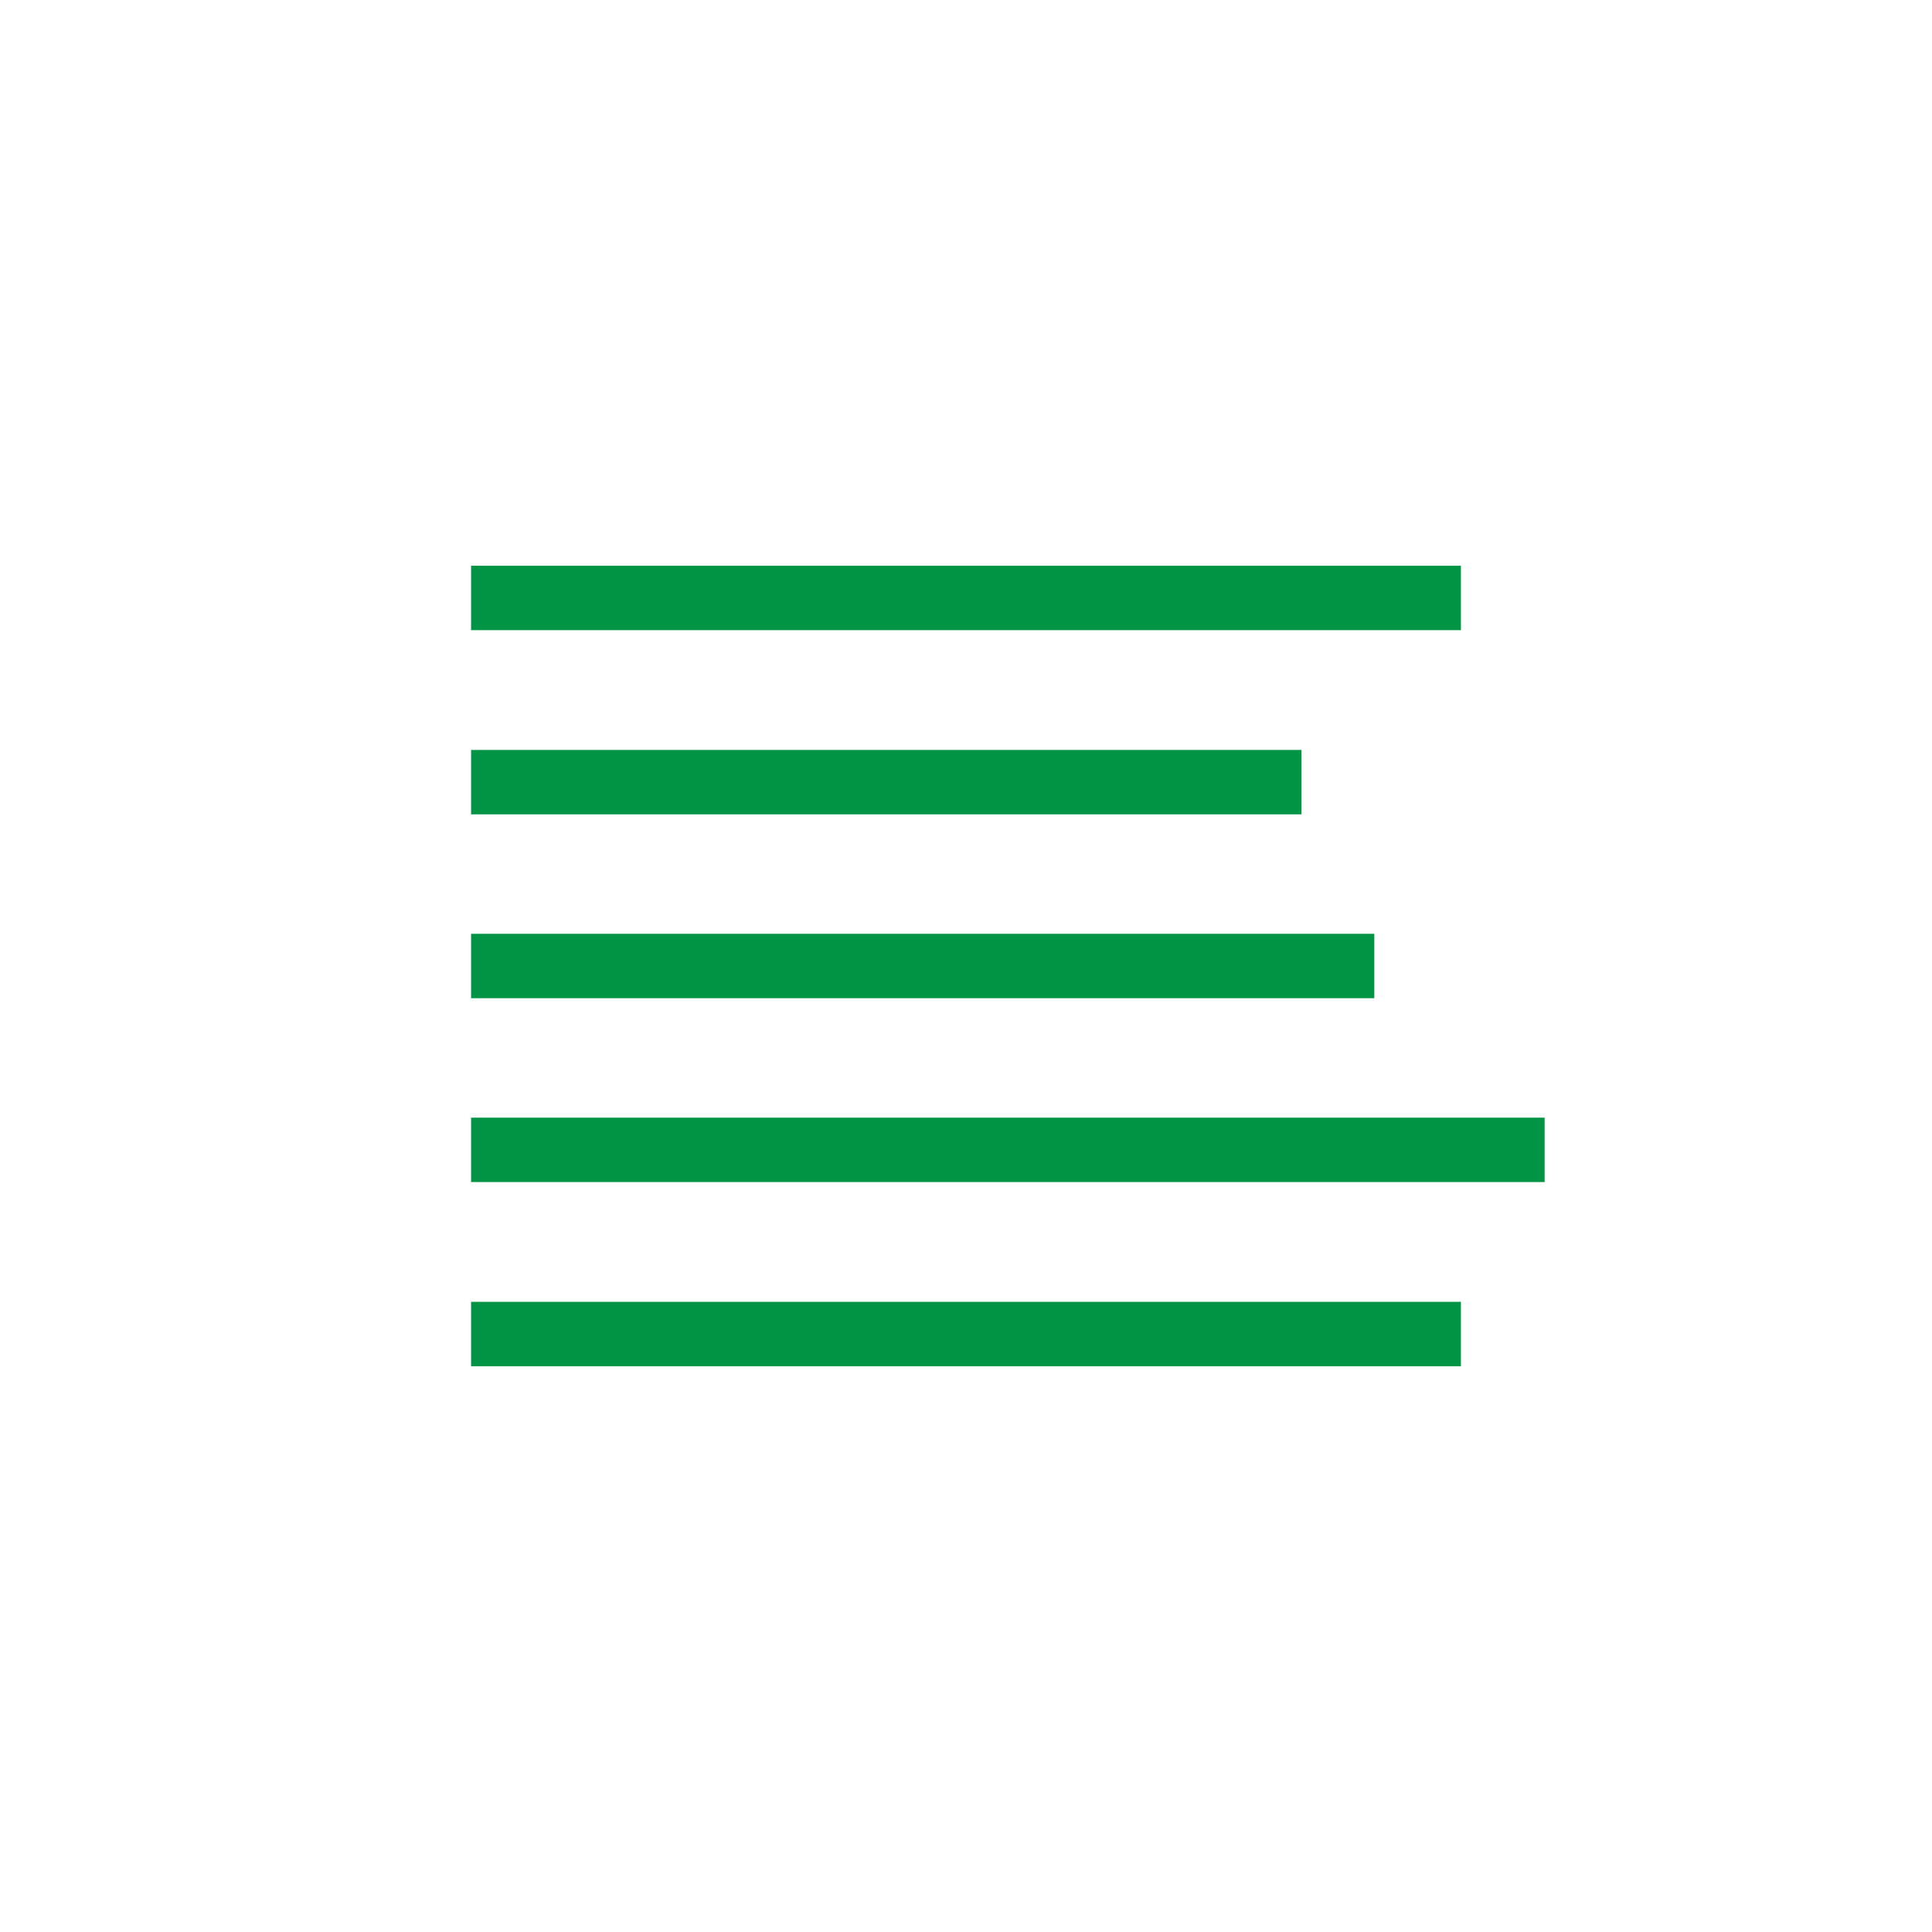
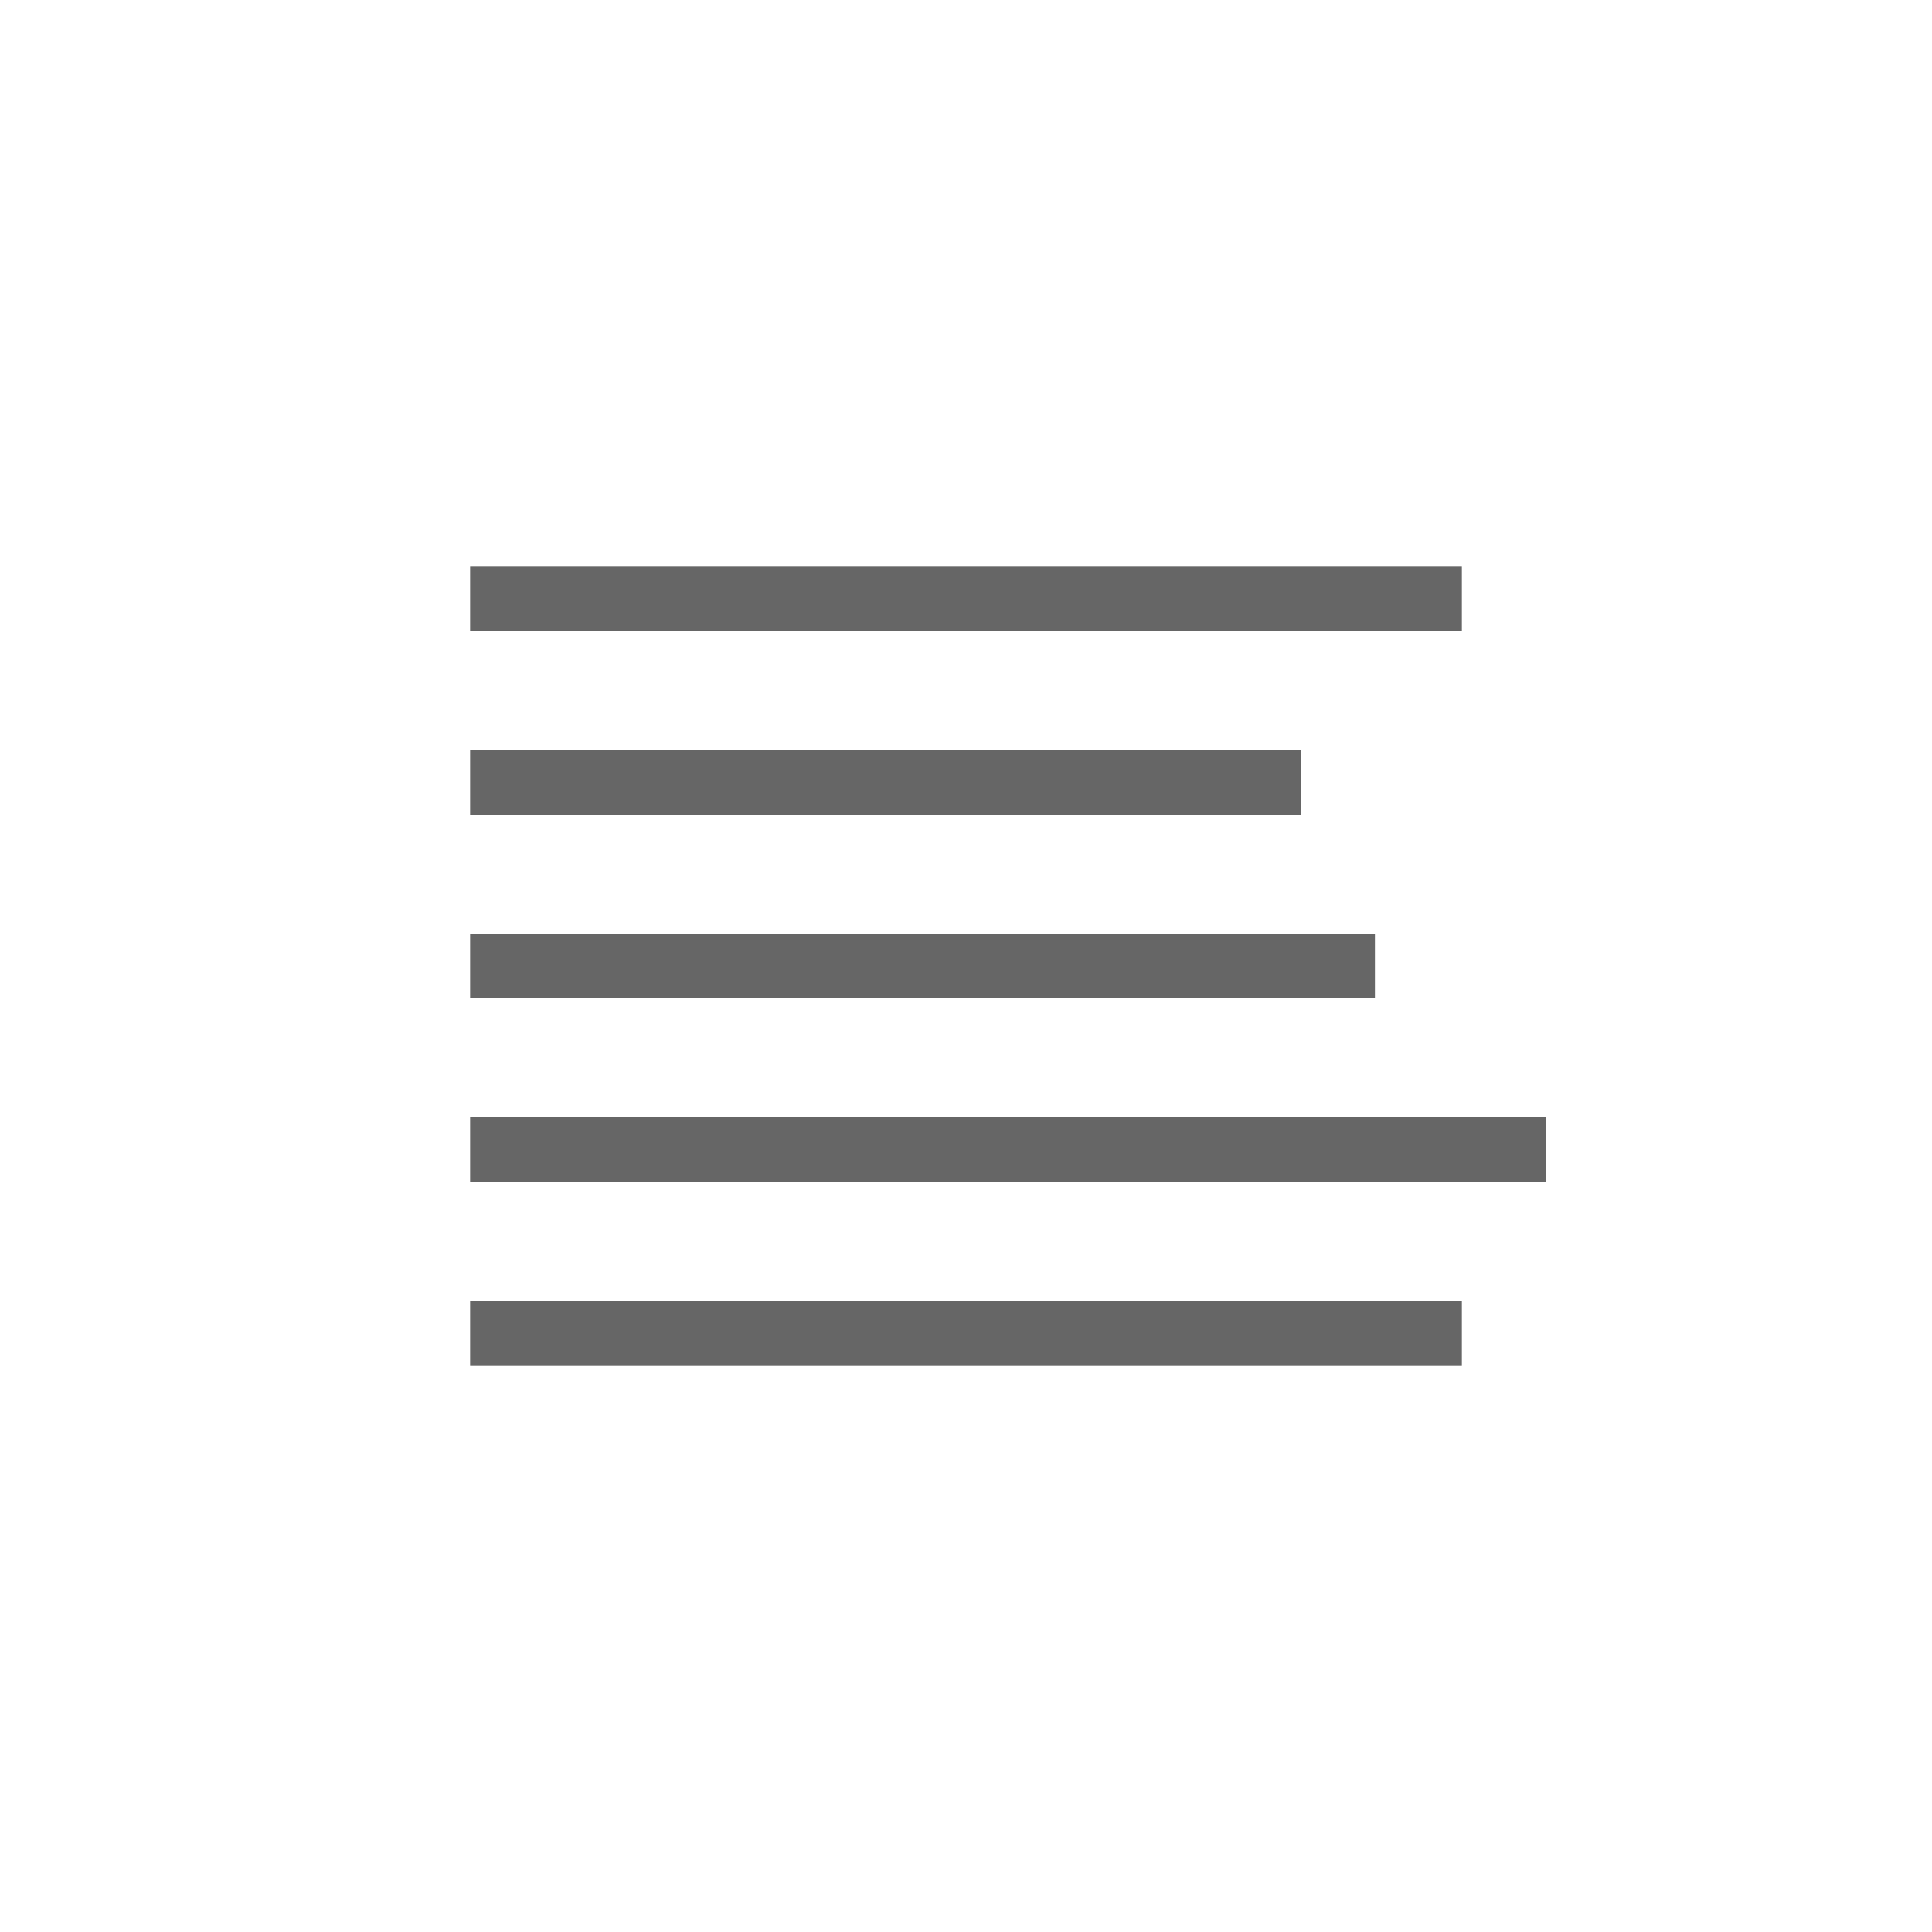
- <svg xmlns="http://www.w3.org/2000/svg" viewBox="0 0 60 60">
-   <rect width="60" height="60" fill="none" />
-   <line x1="14.63" y1="30" x2="42.68" y2="30" fill="none" stroke="#009444" stroke-miterlimit="10" stroke-width="2" />
-   <line x1="14.63" y1="24.29" x2="40.42" y2="24.29" fill="none" stroke="#009444" stroke-miterlimit="10" stroke-width="2" />
-   <line x1="14.63" y1="35.71" x2="47.97" y2="35.71" fill="none" stroke="#009444" stroke-miterlimit="10" stroke-width="2" />
-   <line x1="14.63" y1="18.57" x2="45.37" y2="18.57" fill="none" stroke="#009444" stroke-miterlimit="10" stroke-width="2" />
-   <line x1="14.63" y1="41.43" x2="45.37" y2="41.43" fill="none" stroke="#009444" stroke-miterlimit="10" stroke-width="2" />
+ <svg xmlns="http://www.w3.org/2000/svg" version="1.1" id="Layer_1" x="0px" y="0px" viewBox="0 0 60 60" style="enable-background:new 0 0 60 60;" xml:space="preserve">
+   <style type="text/css">
+ 	.st0{fill:none;}
+ 	.st1{opacity:0.6;fill:none;stroke:#000000;stroke-width:2;stroke-miterlimit:10;}
+ </style>
+   <rect class="st0" width="60" height="60" />
+   <line class="st1" x1="14.6" y1="30" x2="42.7" y2="30" />
+   <line class="st1" x1="14.6" y1="24.3" x2="40.4" y2="24.3" />
+   <line class="st1" x1="14.6" y1="35.7" x2="48" y2="35.7" />
+   <line class="st1" x1="14.6" y1="18.6" x2="45.4" y2="18.6" />
+   <line class="st1" x1="14.6" y1="41.4" x2="45.4" y2="41.4" />
</svg>
